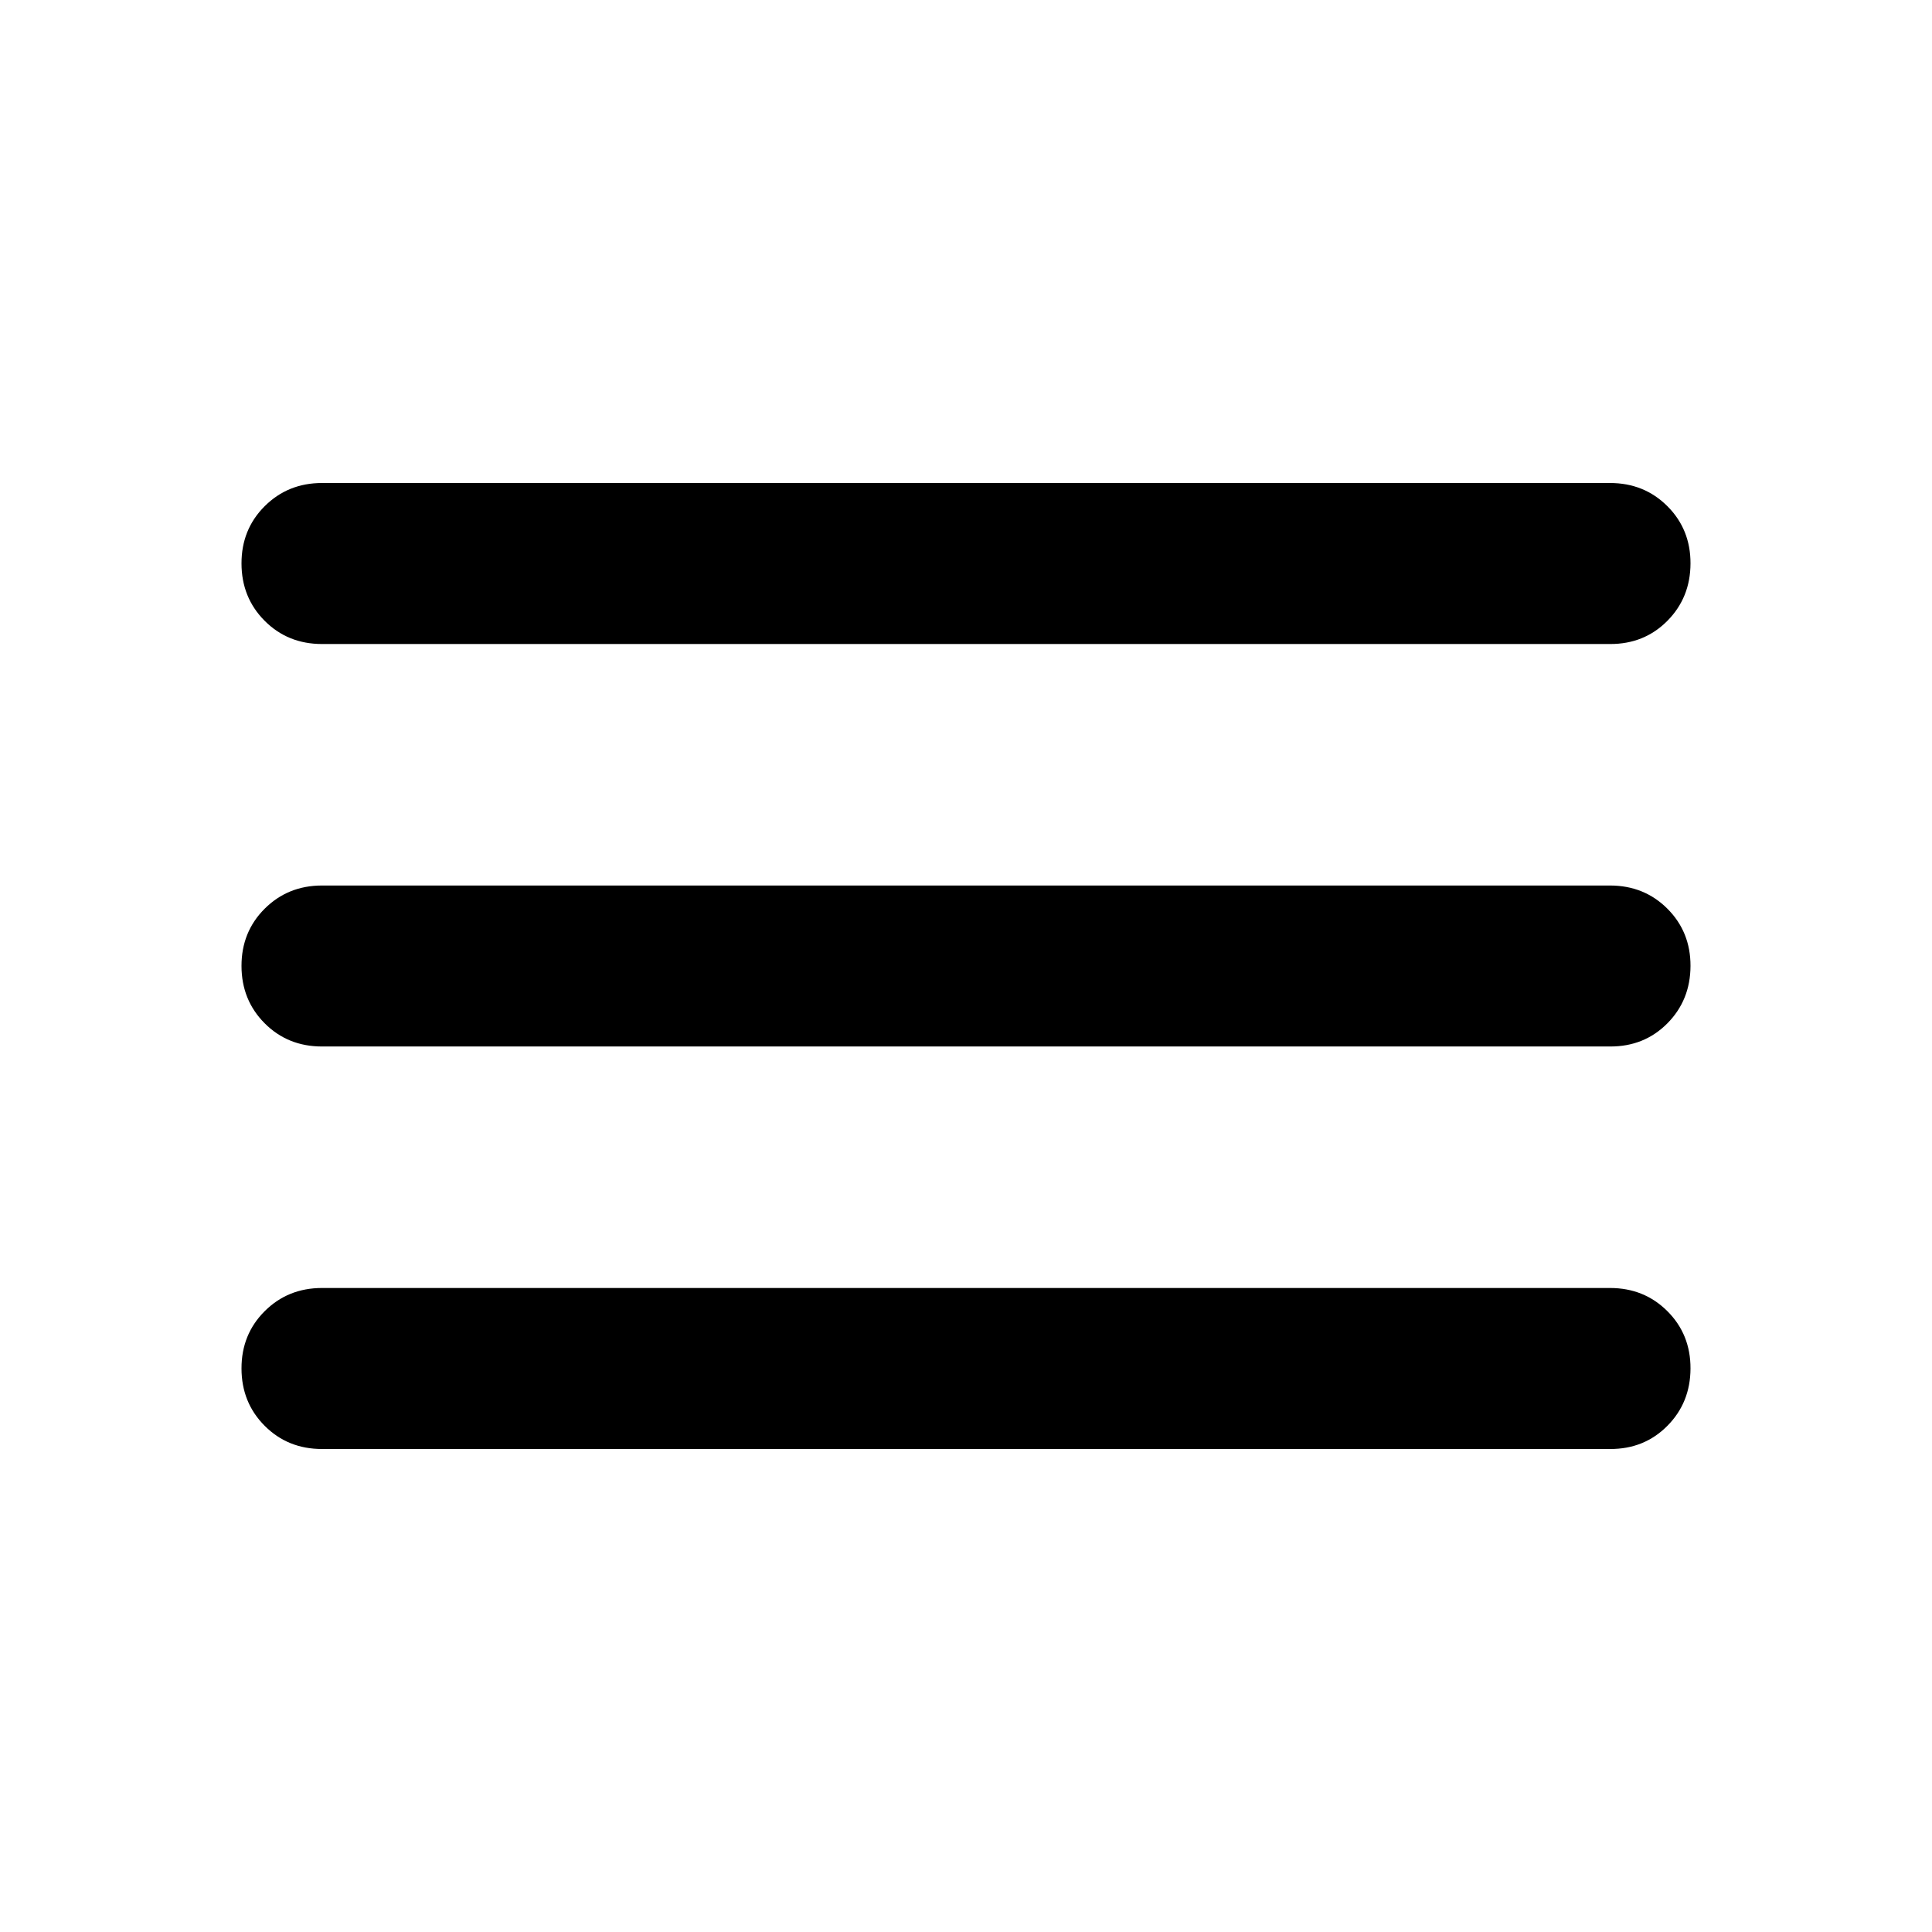
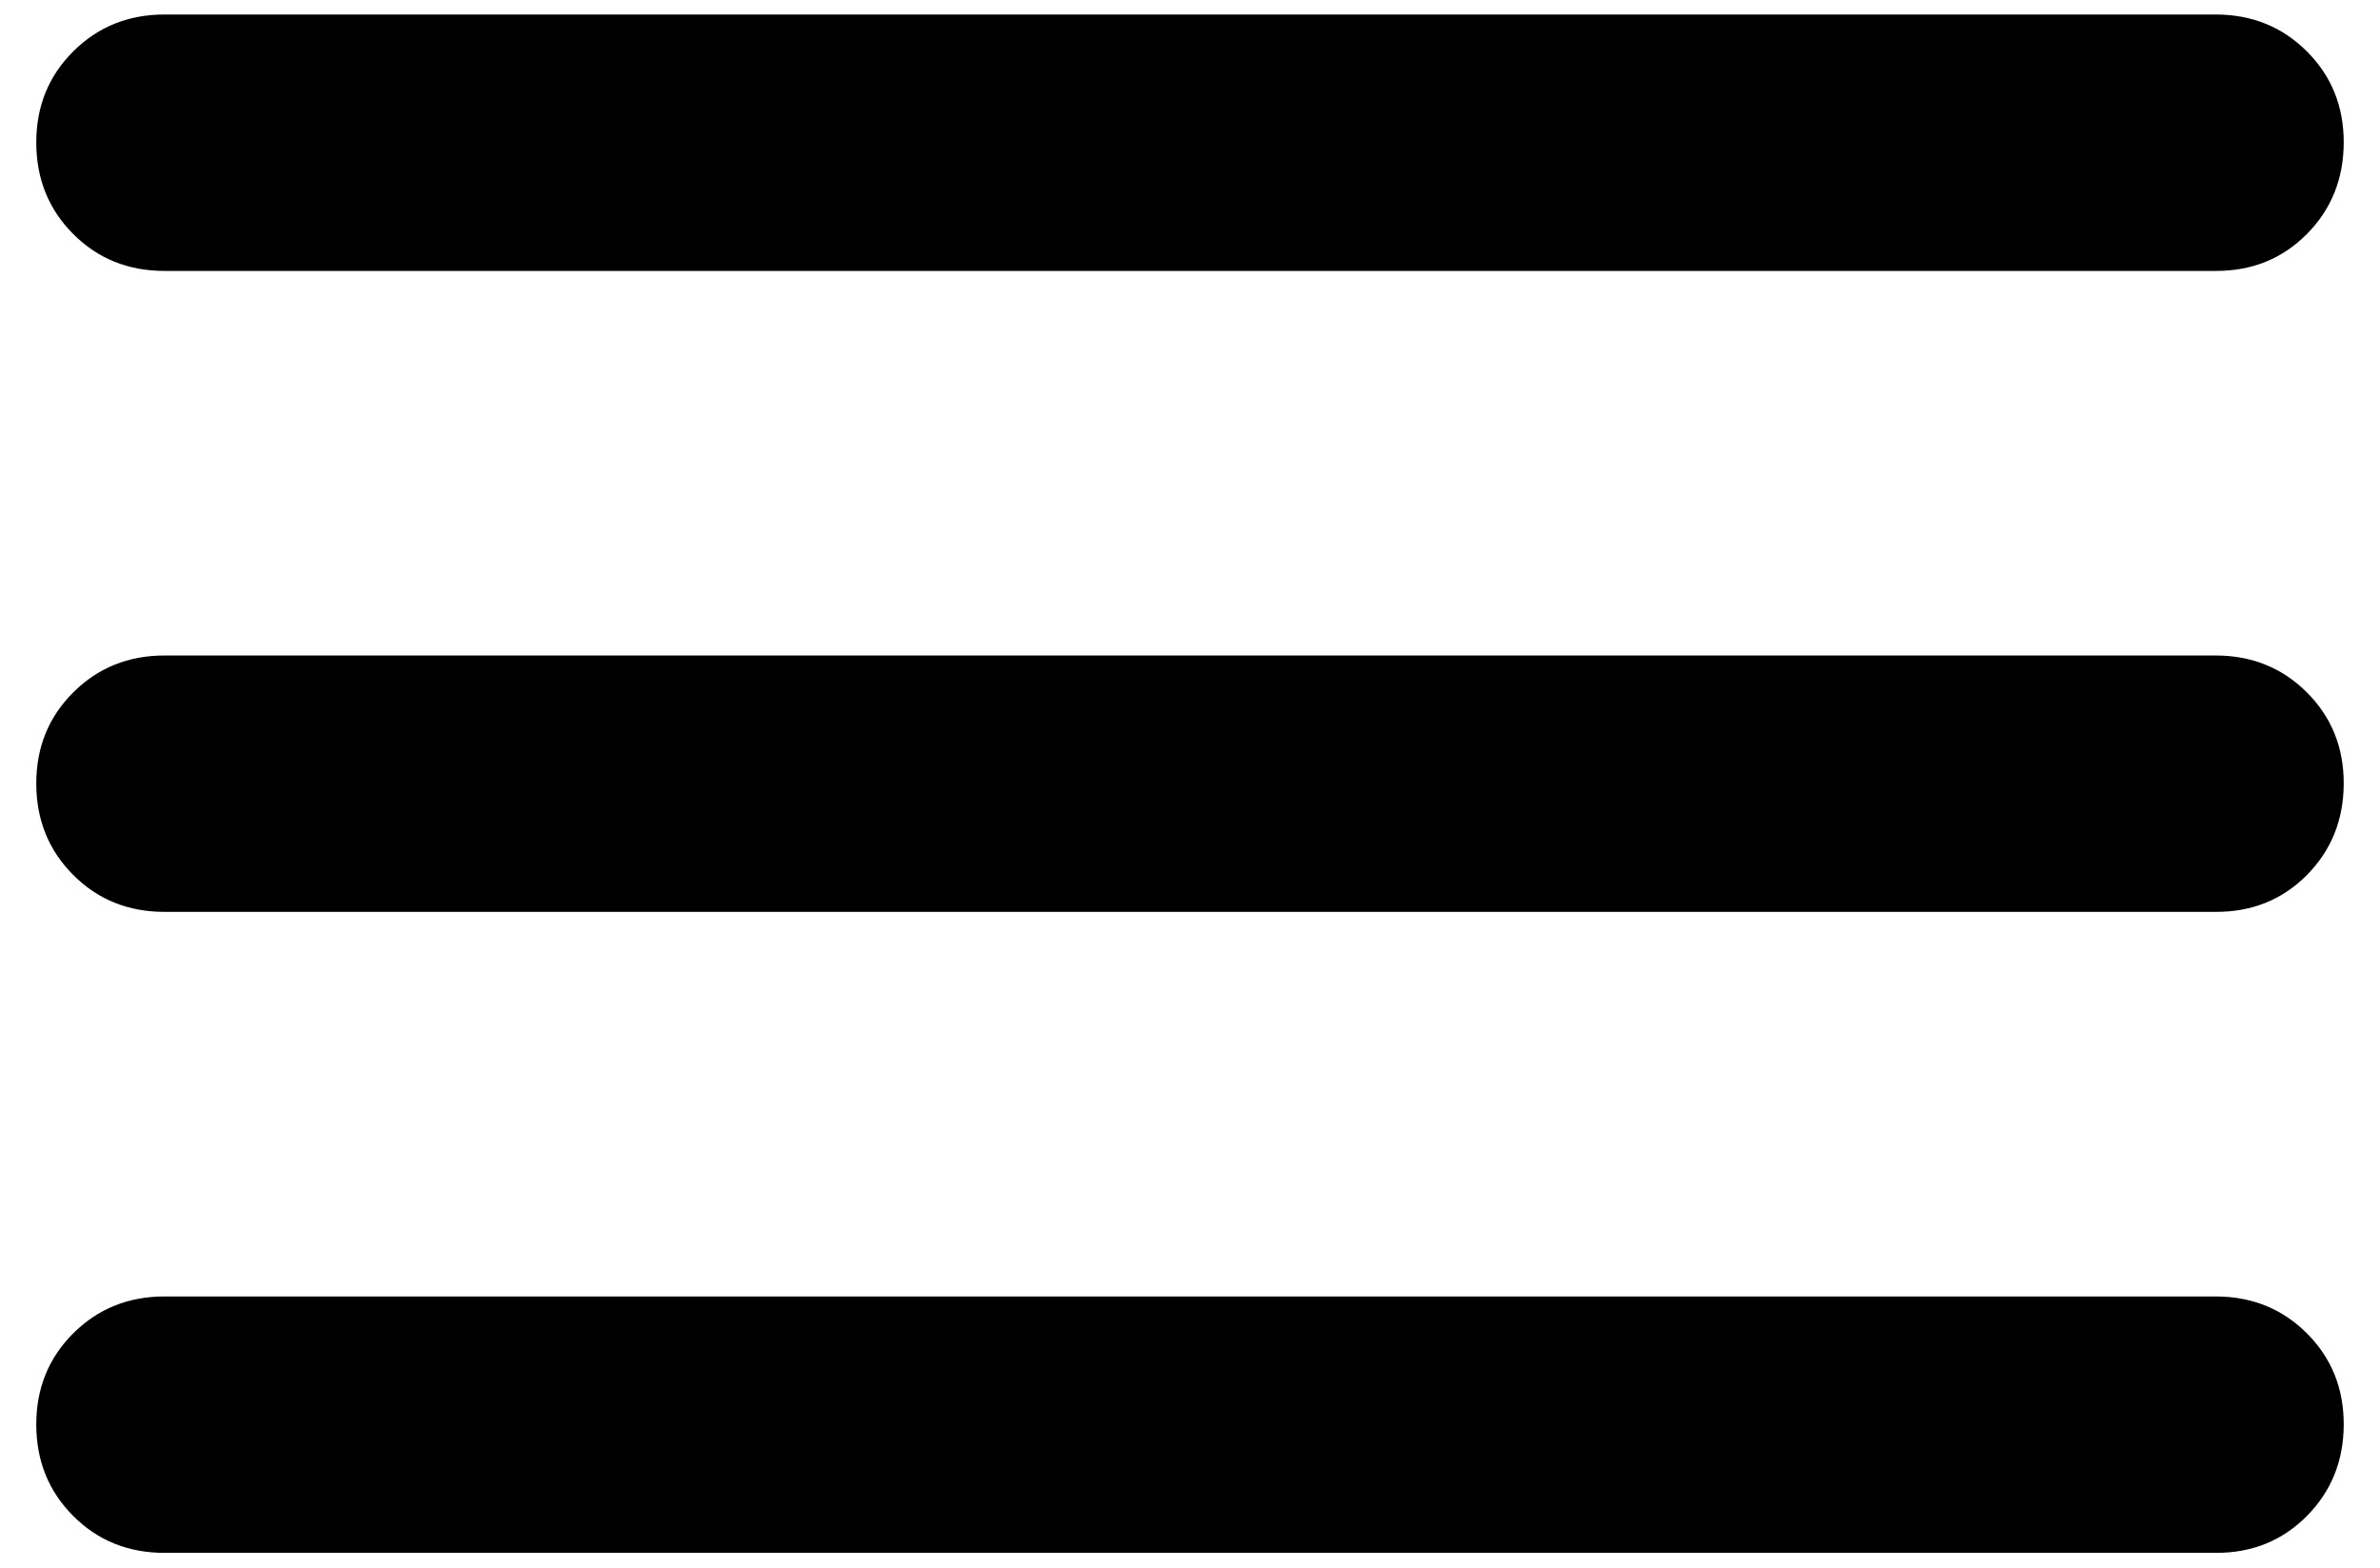
- <svg xmlns="http://www.w3.org/2000/svg" width="53" height="53" viewBox="0 0 53 53" fill="none">
-   <path d="M8.833 39.75C8.208 39.75 7.684 39.538 7.261 39.114C6.838 38.69 6.626 38.166 6.625 37.542C6.624 36.917 6.836 36.393 7.261 35.969C7.686 35.545 8.211 35.333 8.833 35.333H44.167C44.792 35.333 45.317 35.545 45.741 35.969C46.165 36.393 46.377 36.917 46.375 37.542C46.373 38.166 46.161 38.691 45.739 39.116C45.316 39.542 44.792 39.753 44.167 39.75H8.833ZM8.833 28.708C8.208 28.708 7.684 28.496 7.261 28.072C6.838 27.648 6.626 27.124 6.625 26.5C6.624 25.876 6.836 25.352 7.261 24.928C7.686 24.504 8.211 24.292 8.833 24.292H44.167C44.792 24.292 45.317 24.504 45.741 24.928C46.165 25.352 46.377 25.876 46.375 26.5C46.373 27.124 46.161 27.649 45.739 28.075C45.316 28.5 44.792 28.711 44.167 28.708H8.833ZM8.833 17.667C8.208 17.667 7.684 17.455 7.261 17.031C6.838 16.607 6.626 16.083 6.625 15.458C6.624 14.834 6.836 14.31 7.261 13.886C7.686 13.462 8.211 13.25 8.833 13.25H44.167C44.792 13.25 45.317 13.462 45.741 13.886C46.165 14.31 46.377 14.834 46.375 15.458C46.373 16.083 46.161 16.607 45.739 17.033C45.316 17.458 44.792 17.67 44.167 17.667H8.833Z" fill="black" />
+ <svg xmlns="http://www.w3.org/2000/svg" width="41" height="27" viewBox="0 0 41 27" fill="none">
+   <path d="M2.833 26.75C2.208 26.75 1.684 26.538 1.261 26.114C0.838 25.69 0.626 25.166 0.625 24.542C0.624 23.917 0.836 23.393 1.261 22.969C1.686 22.545 2.211 22.333 2.833 22.333H38.167C38.792 22.333 39.317 22.545 39.741 22.969C40.165 23.393 40.377 23.917 40.375 24.542C40.373 25.166 40.161 25.691 39.739 26.116C39.316 26.542 38.792 26.753 38.167 26.75H2.833ZM2.833 15.708C2.208 15.708 1.684 15.496 1.261 15.072C0.838 14.648 0.626 14.124 0.625 13.5C0.624 12.876 0.836 12.352 1.261 11.928C1.686 11.504 2.211 11.292 2.833 11.292H38.167C38.792 11.292 39.317 11.504 39.741 11.928C40.165 12.352 40.377 12.876 40.375 13.5C40.373 14.124 40.161 14.649 39.739 15.075C39.316 15.5 38.792 15.711 38.167 15.708H2.833ZM2.833 4.667C2.208 4.667 1.684 4.455 1.261 4.031C0.838 3.607 0.626 3.083 0.625 2.458C0.624 1.834 0.836 1.31 1.261 0.886C1.686 0.462 2.211 0.25 2.833 0.25H38.167C38.792 0.25 39.317 0.462 39.741 0.886C40.165 1.31 40.377 1.834 40.375 2.458C40.373 3.083 40.161 3.607 39.739 4.033C39.316 4.458 38.792 4.67 38.167 4.667H2.833Z" fill="black" />
</svg>
